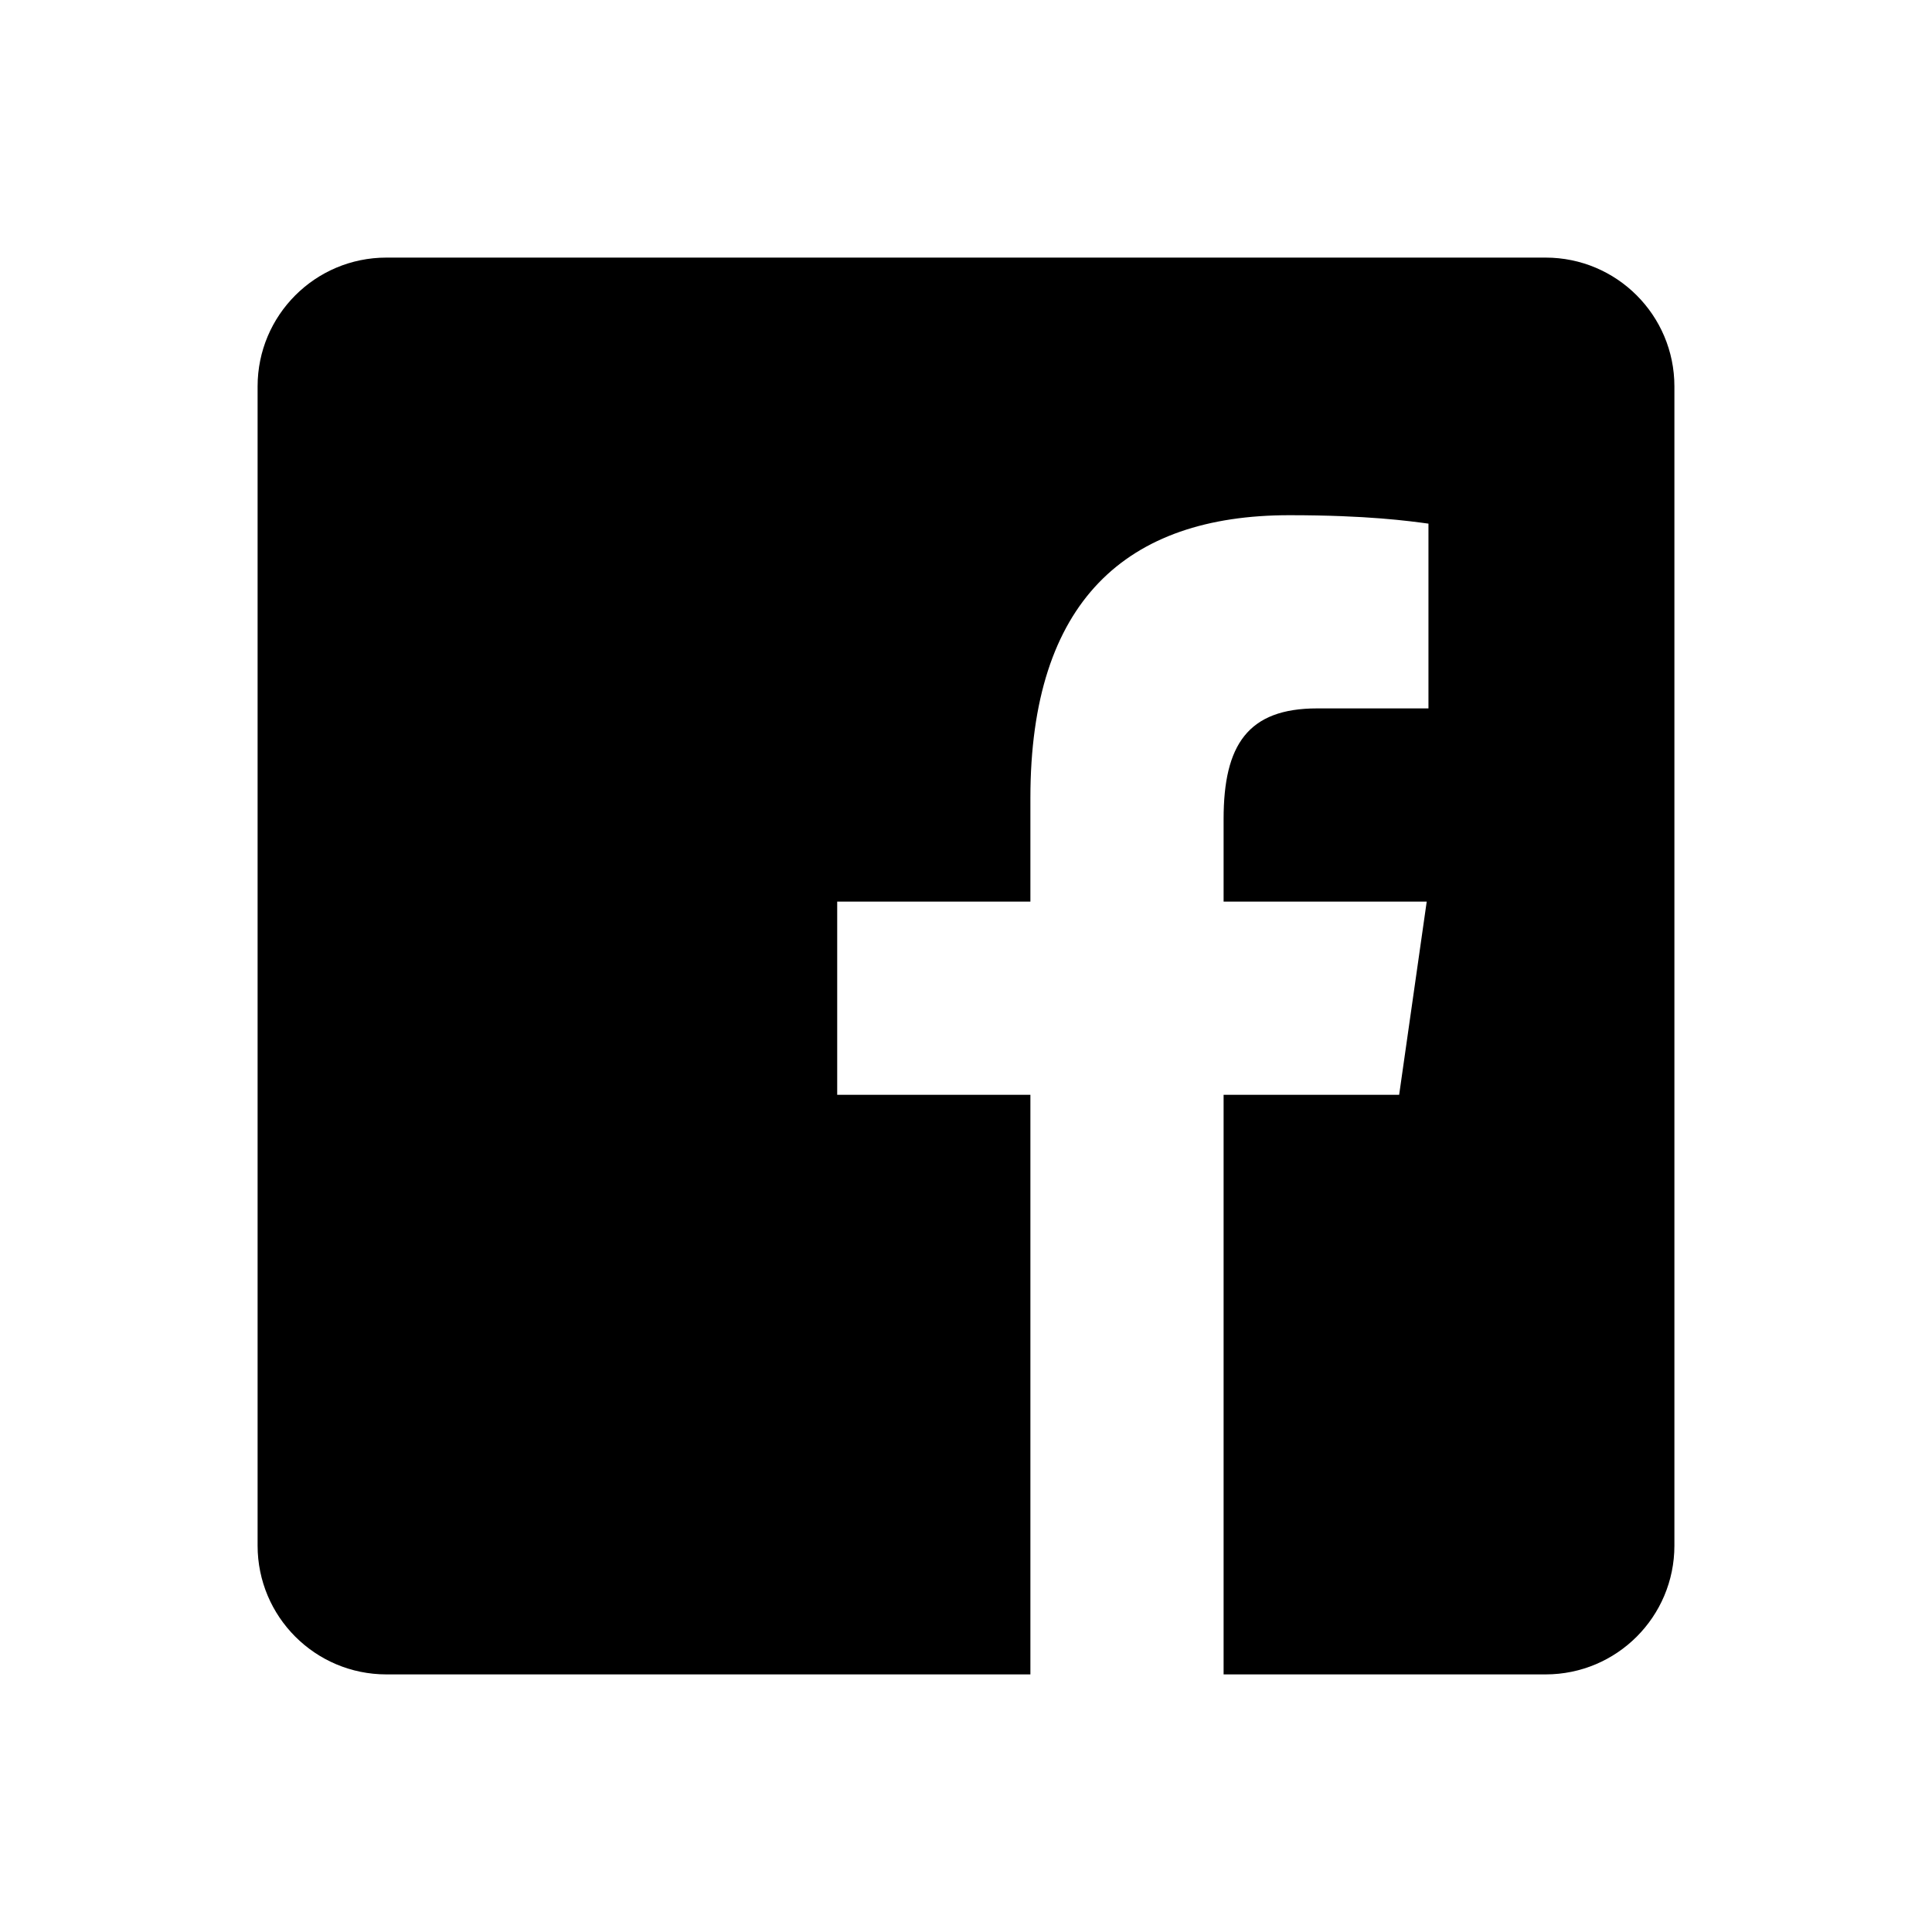
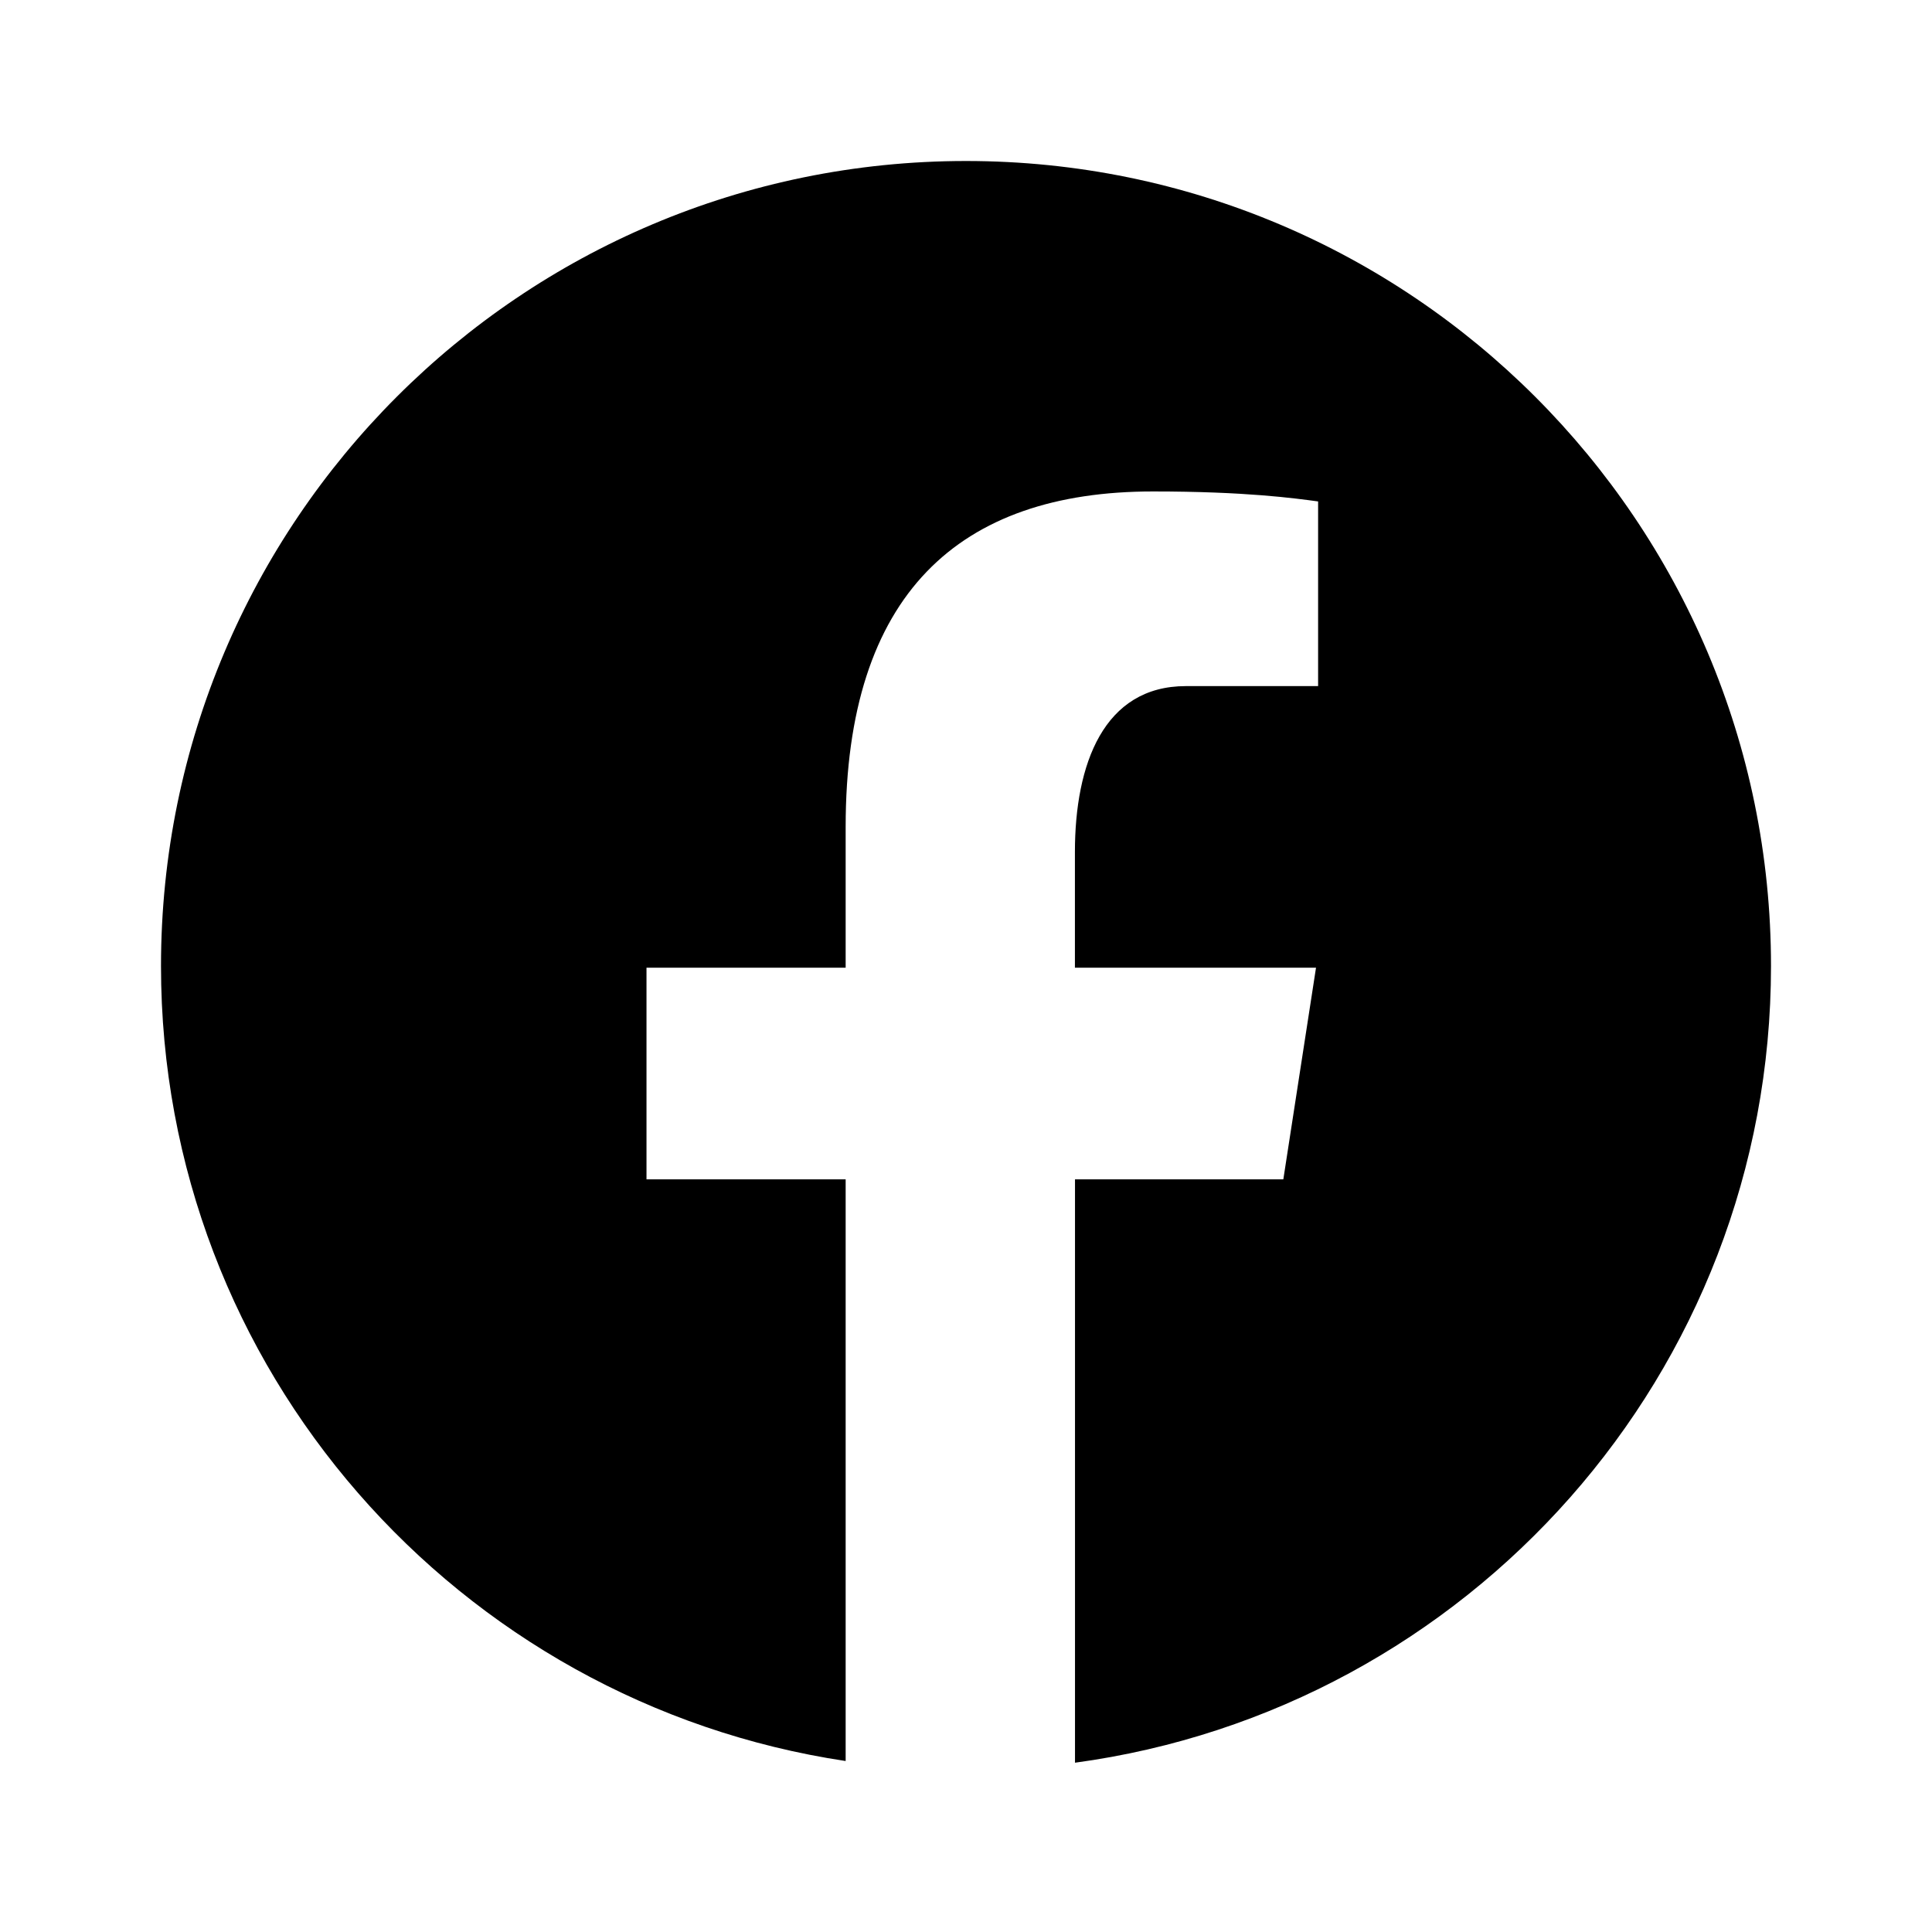
- <svg xmlns="http://www.w3.org/2000/svg" viewBox="0 0 30 30" width="30px" height="30px">
-   <path d="M24,4H6C4.895,4,4,4.895,4,6v18c0,1.105,0.895,2,2,2h10v-9h-3v-3h3v-1.611C16,9.339,17.486,8,20.021,8 c1.214,0,1.856,0.09,2.16,0.131V11h-1.729C19.376,11,19,11.568,19,12.718V14h3.154l-0.428,3H19v9h5c1.105,0,2-0.895,2-2V6 C26,4.895,25.104,4,24,4z" />
+ <svg xmlns="http://www.w3.org/2000/svg" viewBox="0 0 24 24" width="24px" height="24px">
+   <path d="M12,2C6.477,2,2,6.477,2,12c0,5.013,3.693,9.153,8.505,9.876V14.65H8.031v-2.629h2.474v-1.749 c0-2.896,1.411-4.167,3.818-4.167c1.153,0,1.762,0.085,2.051,0.124v2.294h-1.642c-1.022,0-1.379,0.969-1.379,2.061v1.437h2.995 l-0.406,2.629h-2.588v7.247C18.235,21.236,22,17.062,22,12C22,6.477,17.523,2,12,2z" />
</svg>
